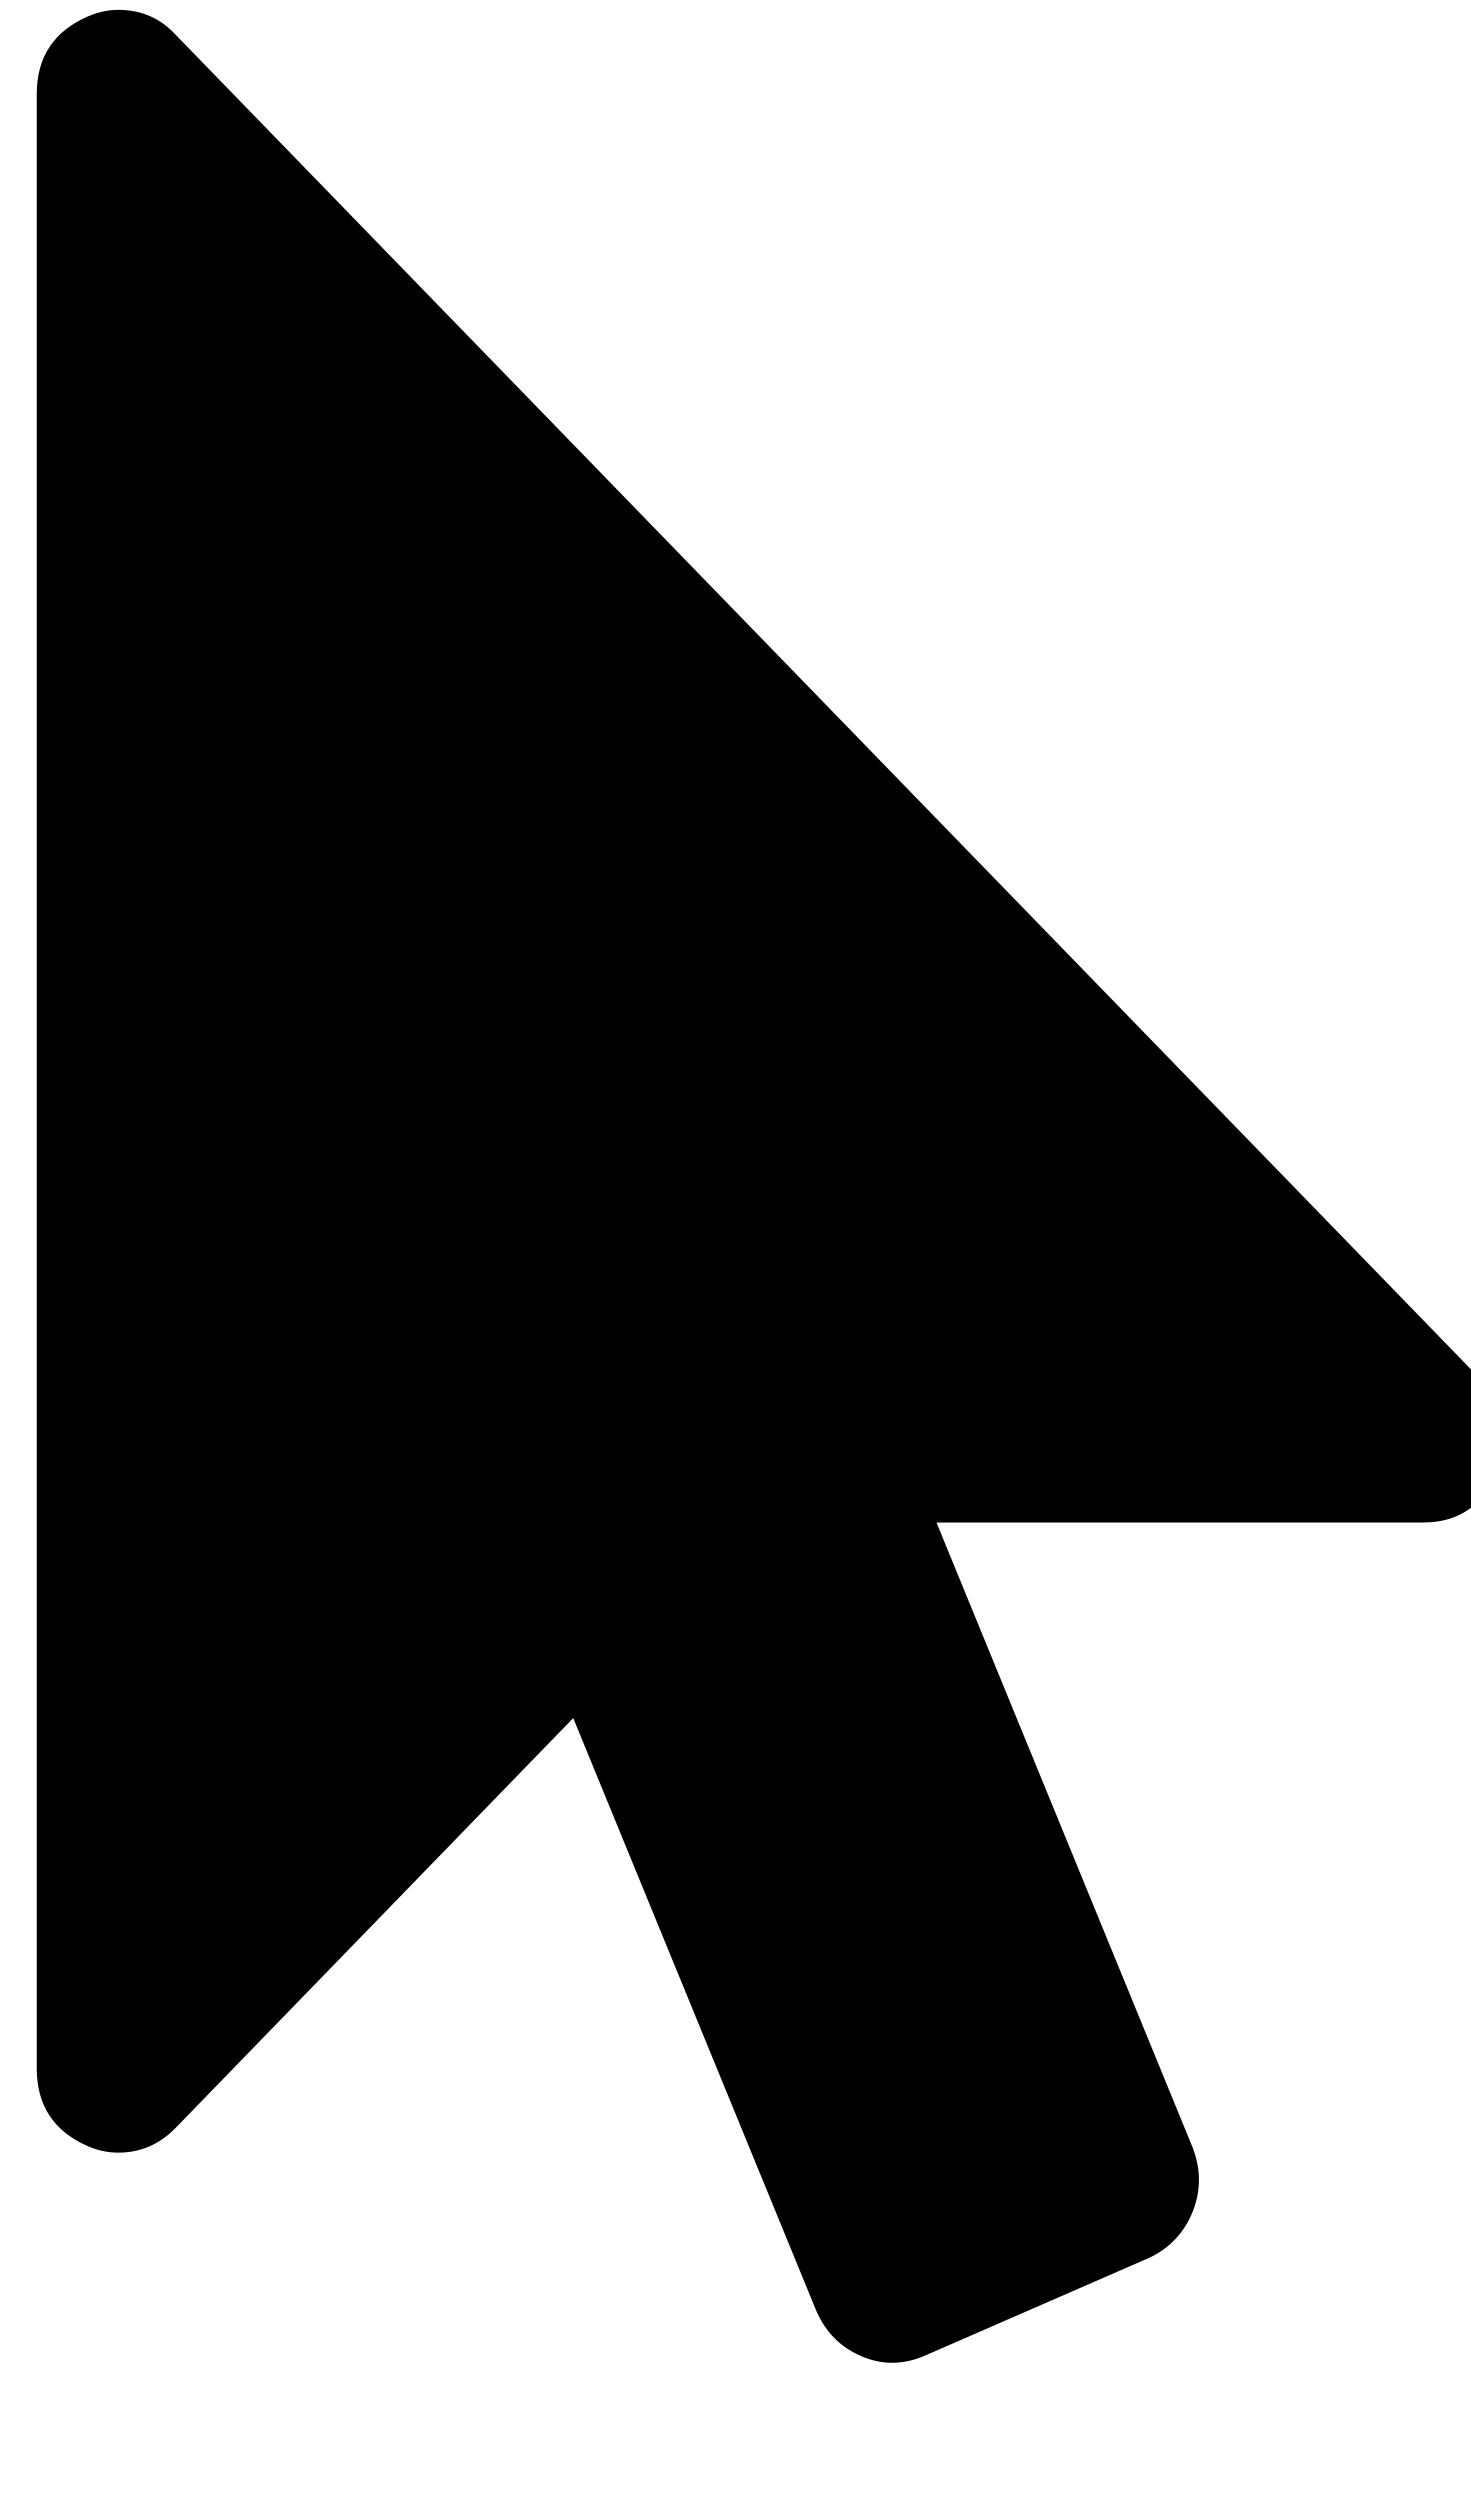
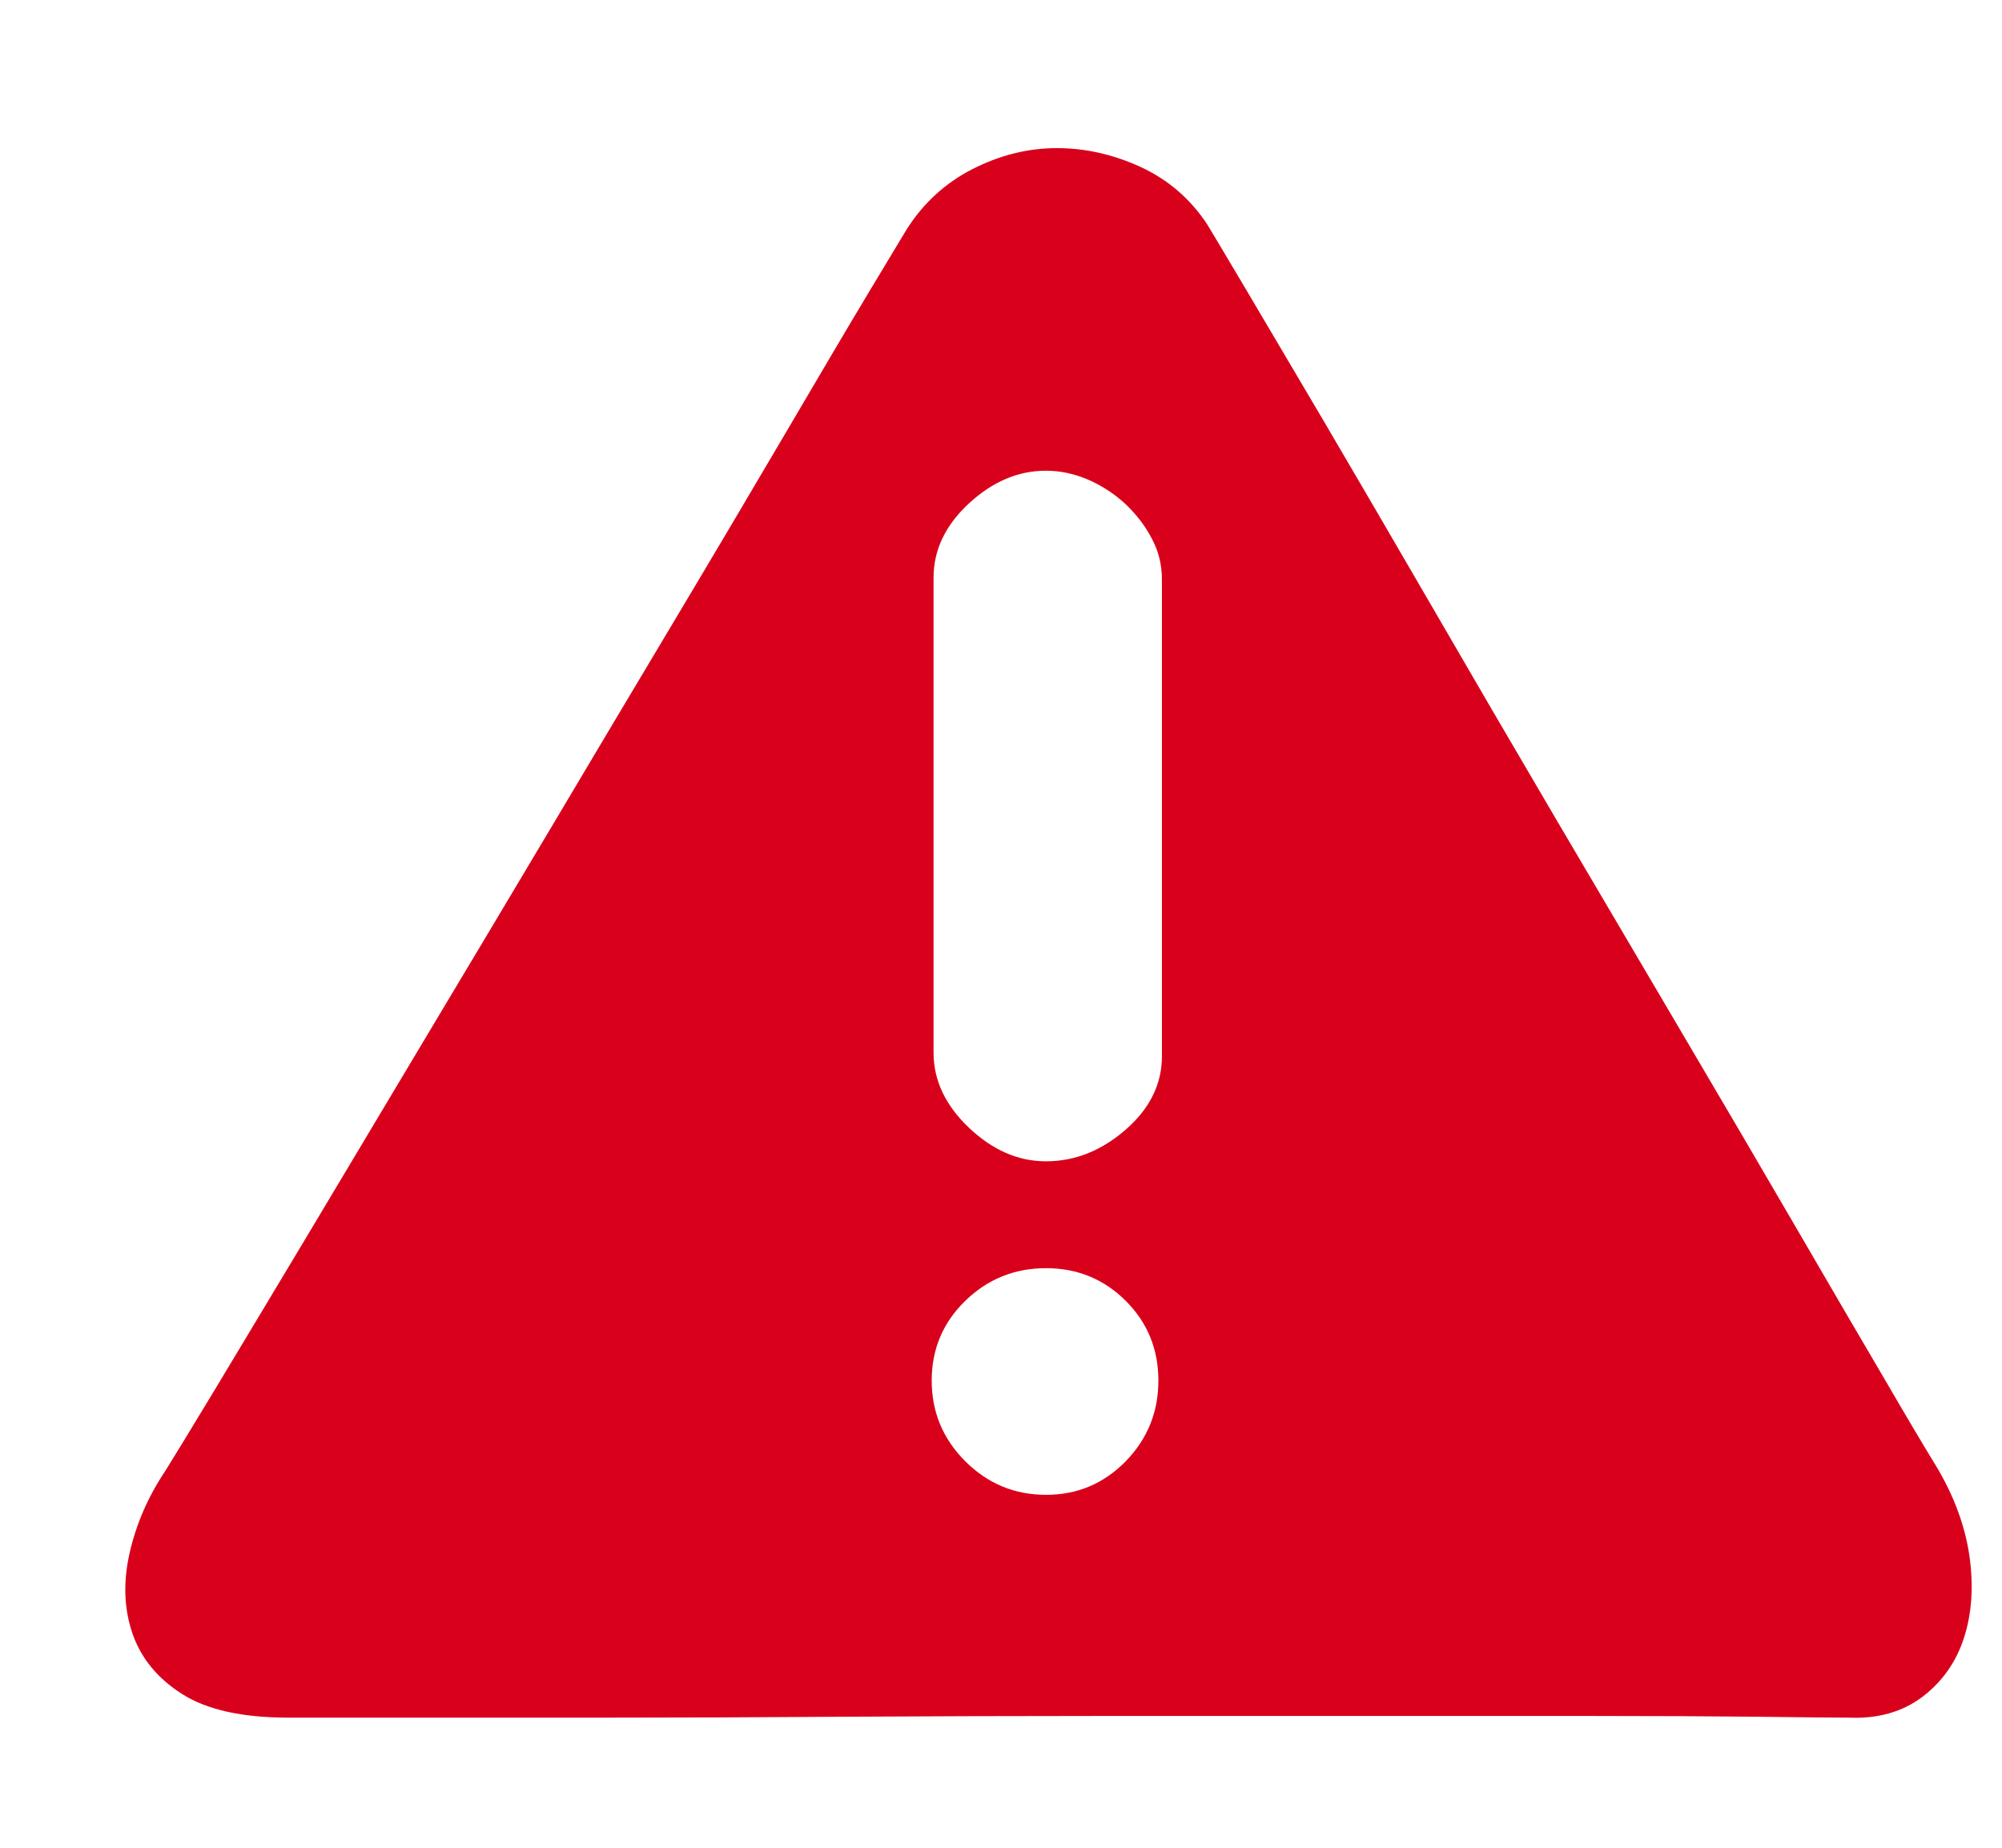
- <svg xmlns="http://www.w3.org/2000/svg" version="1.1" width="10px" height="17px">
-   <g transform="matrix(1 0 0 1 -2488 -323 )">
-     <path d="M 1.195 0.237  L 10.068 9.379  C 10.247 9.558  10.288 9.763  10.189 9.996  C 10.091 10.234  9.921 10.353  9.678 10.353  L 6.368 10.353  L 8.11 14.603  C 8.167 14.752  8.167 14.897  8.11 15.04  C 8.052 15.183  7.954 15.287  7.815 15.353  L 6.281 16.022  C 6.137 16.082  5.995 16.082  5.857 16.022  C 5.718 15.963  5.617 15.862  5.553 15.719  L 3.898 11.683  L 1.195 14.469  C 1.085 14.582  0.955 14.638  0.805 14.638  C 0.735 14.638  0.666 14.624  0.597 14.594  C 0.366 14.493  0.25 14.317  0.25 14.067  L 0.25 0.638  C 0.25 0.388  0.366 0.213  0.597 0.112  C 0.666 0.082  0.735 0.067  0.805 0.067  C 0.961 0.067  1.091 0.124  1.195 0.237  Z " fill-rule="nonzero" fill="#000000" stroke="none" transform="matrix(1 0 0 1 2488 323 )" />
+ <svg xmlns="http://www.w3.org/2000/svg" version="1.1" width="13px" height="12px">
+   <g transform="matrix(1 0 0 1 -512 -329 )">
+     <path d="M 7.41 1.086  C 7.586 1.168  7.73 1.292  7.839 1.457  C 7.863 1.496  7.943 1.631  8.081 1.863  C 8.218 2.094  8.391 2.387  8.599 2.74  C 8.806 3.093  9.04 3.493  9.299 3.94  C 9.558 4.387  9.825 4.845  10.099 5.311  C 10.374 5.778  10.647 6.241  10.917 6.7  C 11.188 7.159  11.435 7.581  11.659 7.966  C 11.882 8.35  12.075 8.68  12.236 8.954  C 12.396 9.229  12.508 9.417  12.571 9.519  C 12.689 9.715  12.761 9.912  12.789 10.108  C 12.816 10.304  12.804 10.48  12.753 10.637  C 12.702 10.794  12.612 10.922  12.483 11.02  C 12.353 11.118  12.194 11.163  12.006 11.155  C 11.912 11.155  11.712 11.153  11.406 11.149  C 11.1 11.146  10.731 11.144  10.299 11.144  L 8.828 11.144  L 7.168 11.144  C 6.604 11.144  6.042 11.146  5.485 11.149  C 4.928 11.153  4.41 11.155  3.932 11.155  L 2.672 11.155  L 1.872 11.155  C 1.574 11.155  1.344 11.104  1.183 11.002  C 1.023 10.9  0.915 10.769  0.86 10.608  C 0.805 10.447  0.799 10.273  0.842 10.084  C 0.885 9.896  0.962 9.719  1.072 9.555  C 1.126 9.468  1.234 9.292  1.395 9.025  C 1.556 8.758  1.75 8.434  1.978 8.054  C 2.205 7.673  2.457 7.254  2.731 6.794  C 3.006 6.335  3.284 5.869  3.567 5.394  C 3.849 4.919  4.124 4.458  4.391 4.011  C 4.658 3.564  4.897 3.159  5.109 2.799  C 5.321 2.438  5.497 2.139  5.638 1.904  L 5.886 1.492  C 5.995 1.319  6.139 1.188  6.315 1.098  C 6.492 1.008  6.674 0.962  6.862 0.962  C 7.051 0.962  7.233 1.004  7.41 1.086  Z M 7.545 6.859  L 7.545 3.764  C 7.545 3.67  7.524 3.581  7.48 3.499  C 7.437 3.416  7.38 3.342  7.31 3.275  C 7.239 3.209  7.159 3.156  7.068 3.116  C 6.978 3.077  6.886 3.057  6.792 3.057  C 6.611 3.057  6.445 3.128  6.292 3.269  C 6.139 3.411  6.062 3.571  6.062 3.752  L 6.062 6.836  C 6.062 7.016  6.139 7.179  6.292 7.324  C 6.445 7.469  6.611 7.542  6.792 7.542  C 6.98 7.542  7.153 7.473  7.31 7.336  C 7.467 7.199  7.545 7.04  7.545 6.859  Z M 7.31 8.448  C 7.168 8.307  6.996 8.236  6.792 8.236  C 6.588 8.236  6.413 8.307  6.268 8.448  C 6.123 8.589  6.05 8.762  6.05 8.966  C 6.05 9.17  6.123 9.345  6.268 9.49  C 6.413 9.635  6.588 9.708  6.792 9.708  C 6.996 9.708  7.168 9.635  7.31 9.49  C 7.451 9.345  7.522 9.17  7.522 8.966  C 7.522 8.762  7.451 8.589  7.31 8.448  Z " fill-rule="nonzero" fill="#d9001b" stroke="none" transform="matrix(1 0 0 1 512 329 )" />
  </g>
</svg>
